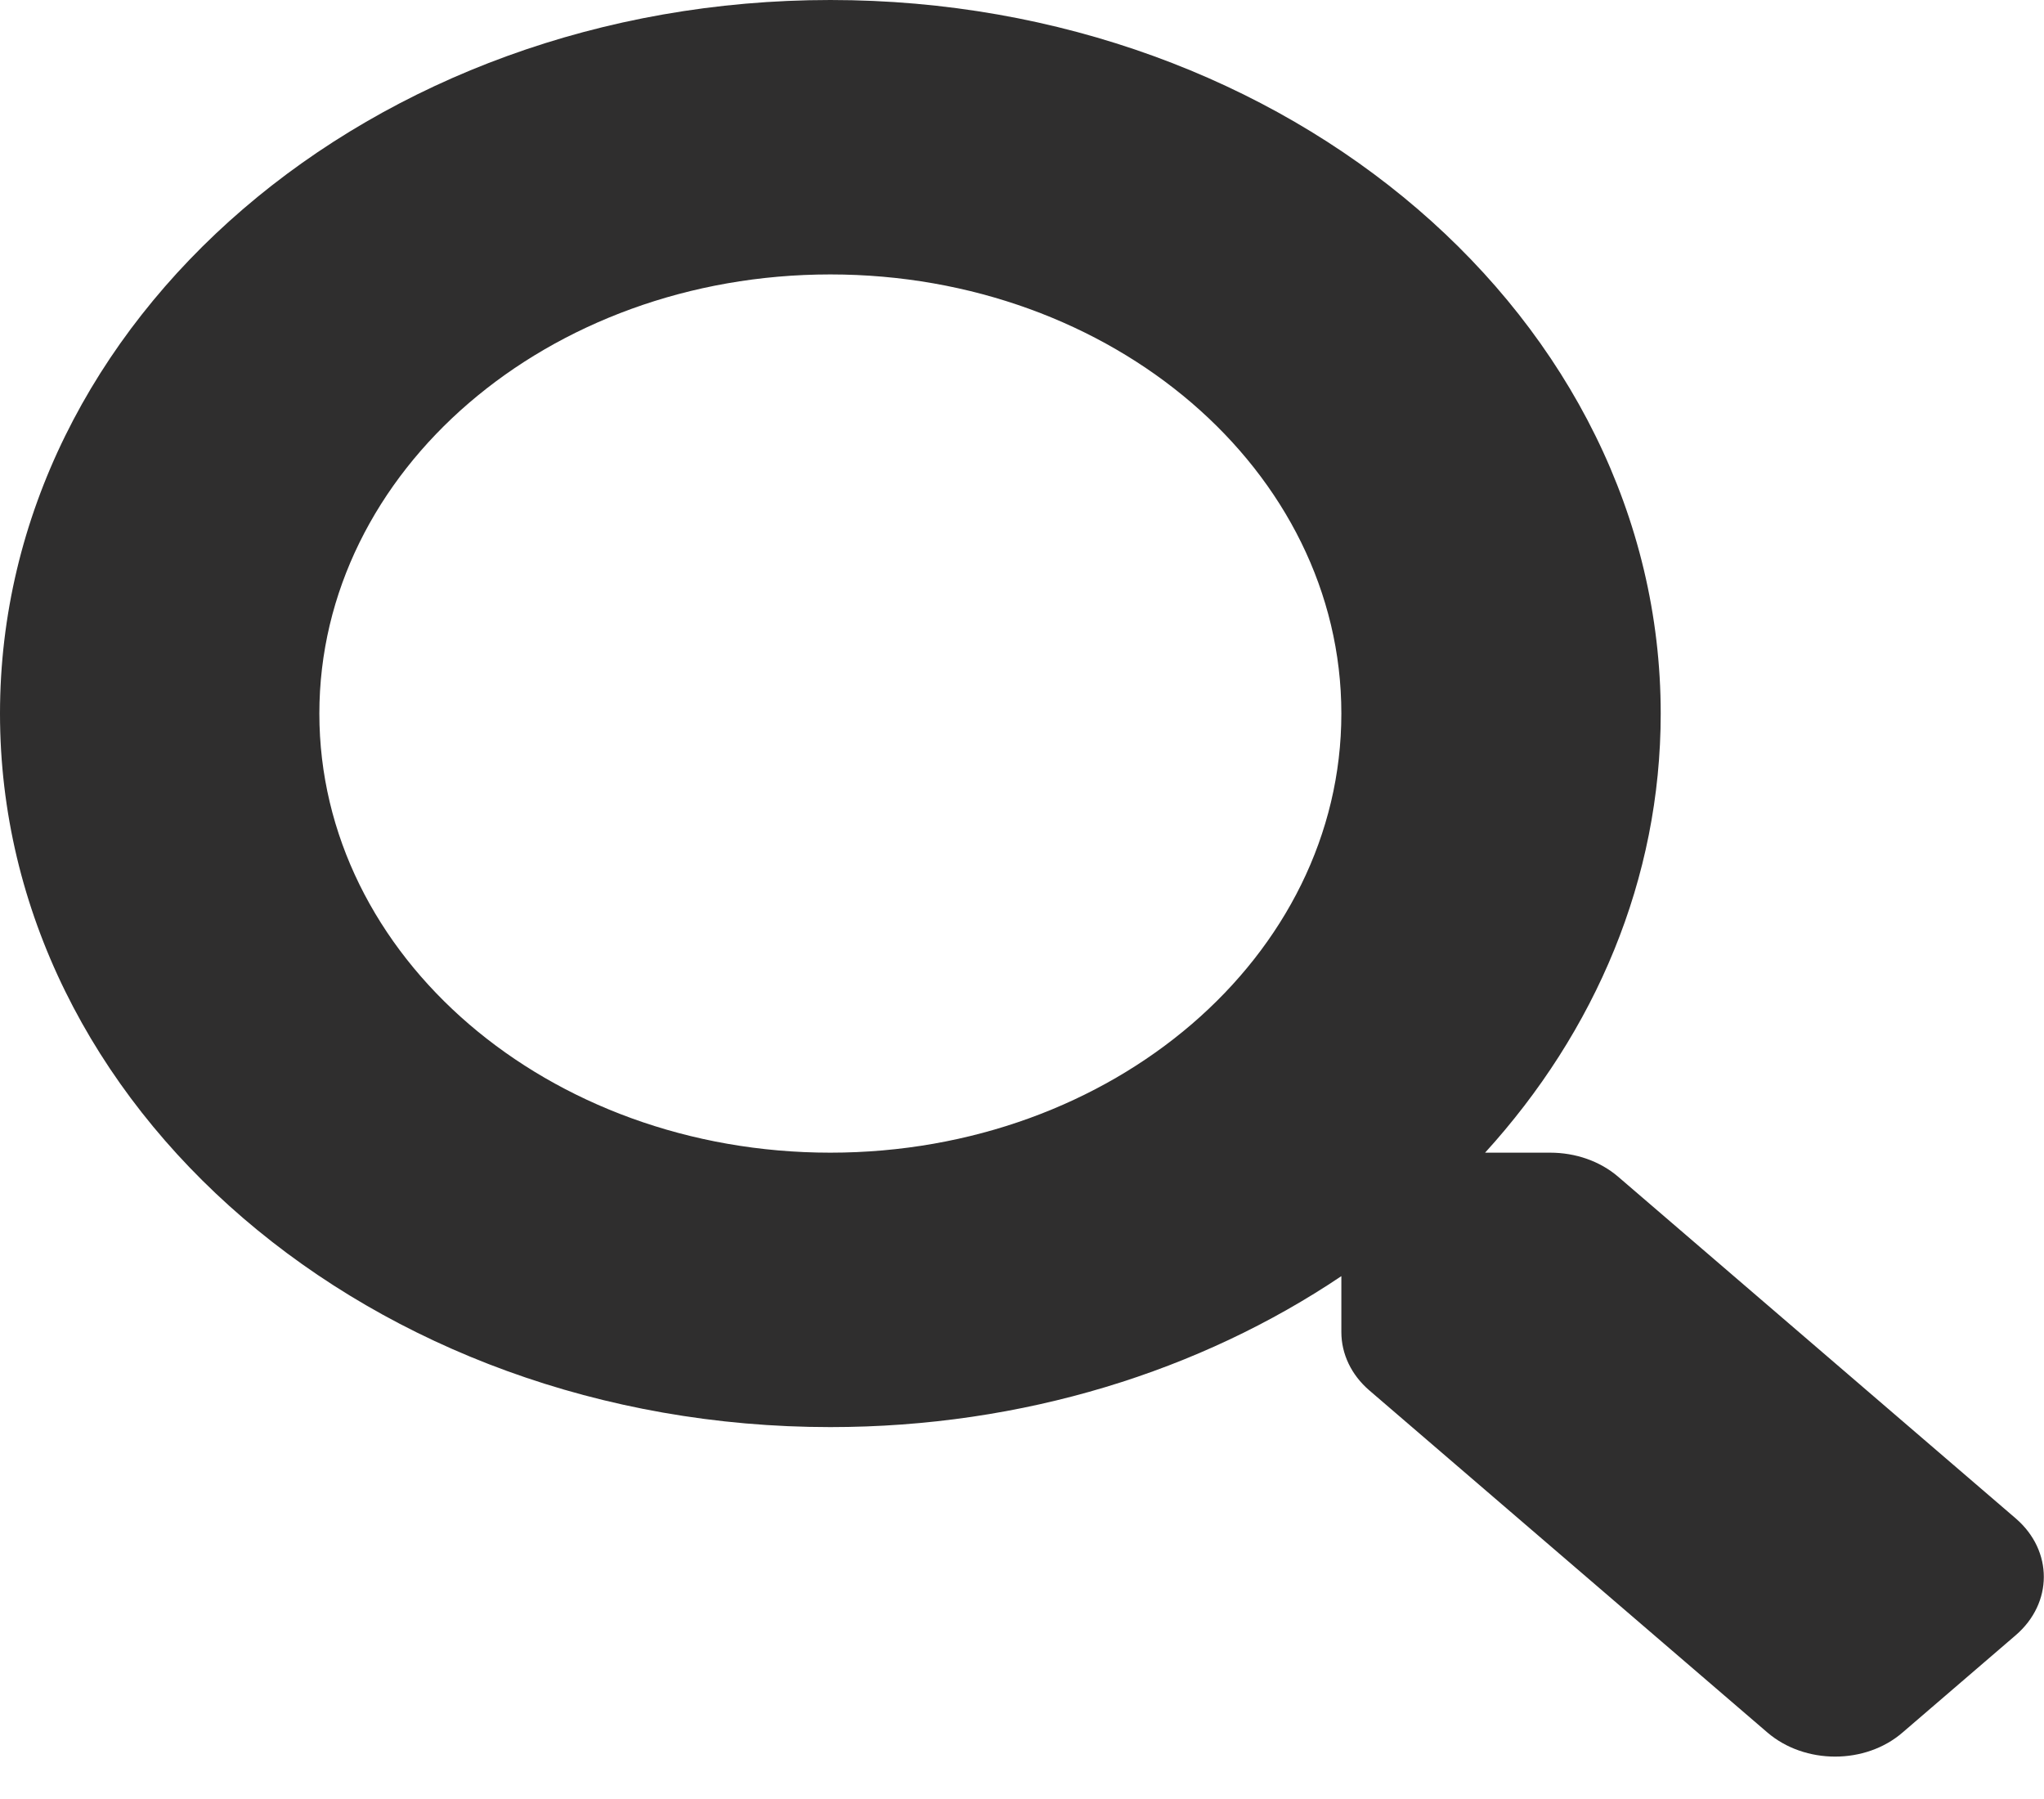
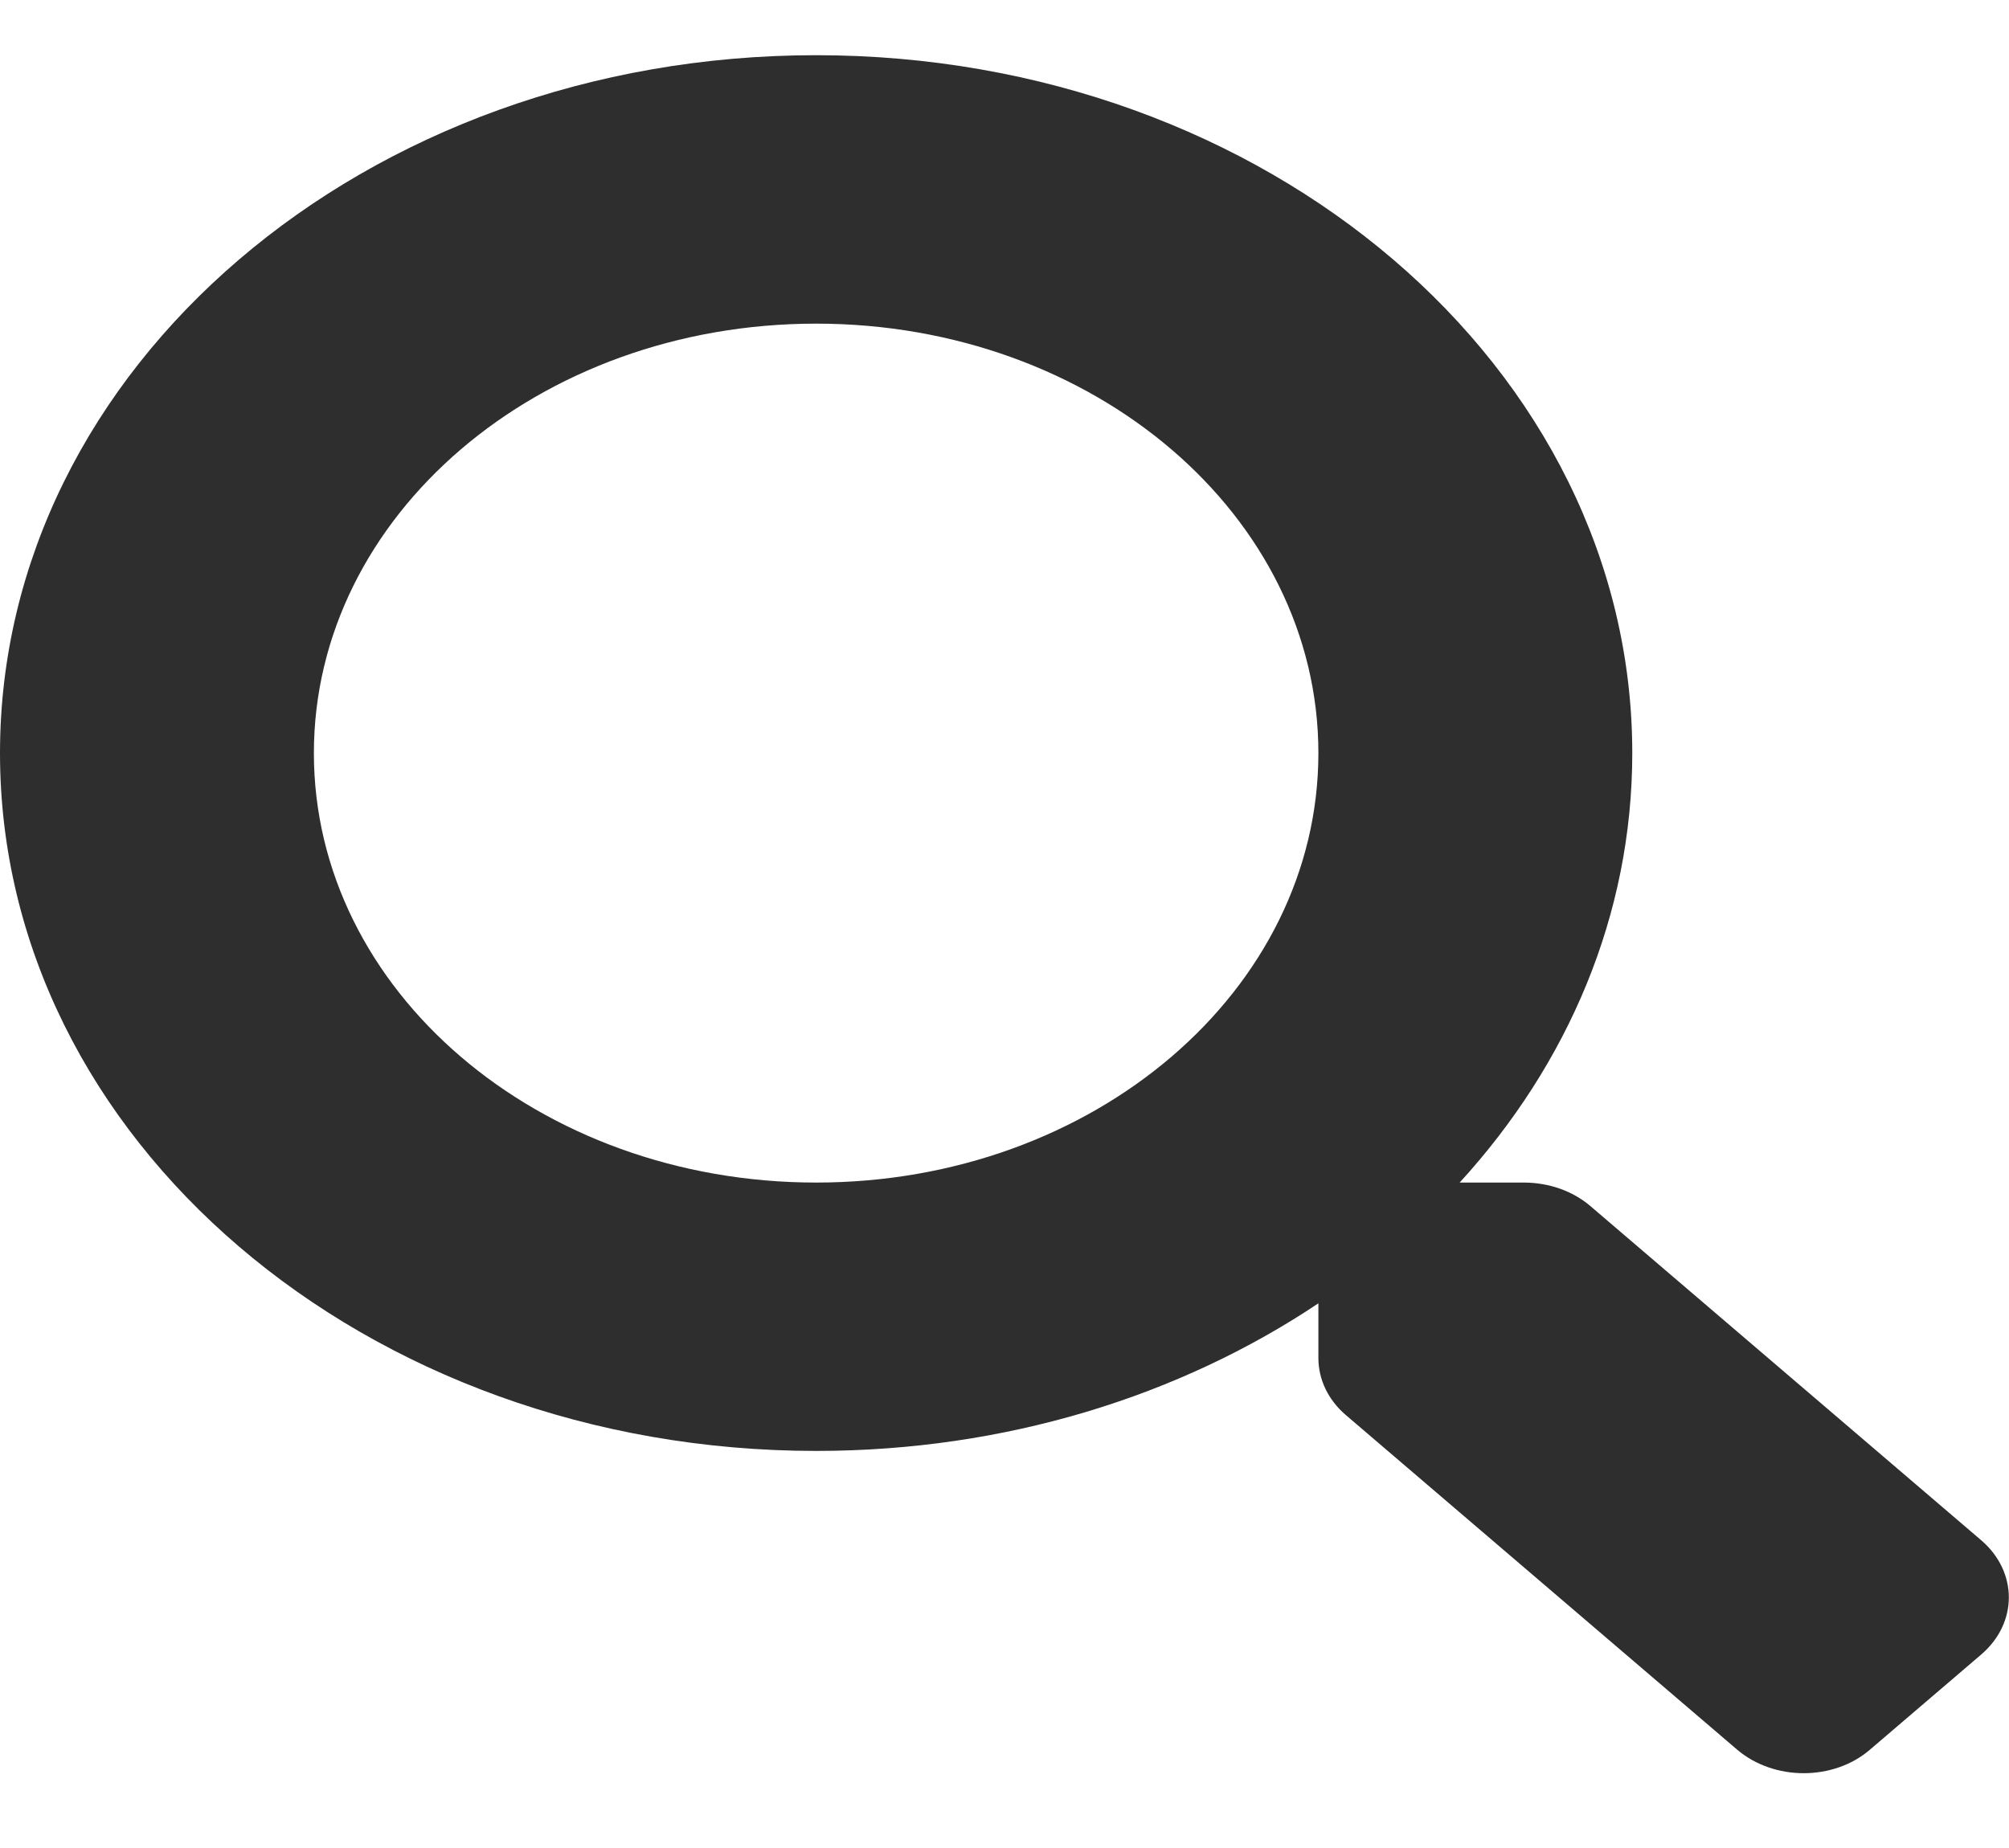
- <svg xmlns="http://www.w3.org/2000/svg" width="25" height="22" viewBox="0 0 25 22" fill="none">
-   <path d="M24.658 18.572L19.79 14.389C19.57 14.201 19.273 14.096 18.96 14.096H18.164C19.512 12.615 20.312 10.752 20.312 8.726C20.312 3.906 15.767 0 10.156 0C4.546 0 0 3.906 0 8.726C0 13.546 4.546 17.452 10.156 17.452C12.515 17.452 14.683 16.764 16.406 15.606V16.29C16.406 16.558 16.528 16.814 16.748 17.003L21.616 21.186C22.075 21.58 22.817 21.58 23.271 21.186L24.653 19.998C25.112 19.604 25.112 18.966 24.658 18.572ZM10.156 14.096C6.704 14.096 3.906 11.696 3.906 8.726C3.906 5.76 6.699 3.356 10.156 3.356C13.608 3.356 16.406 5.756 16.406 8.726C16.406 11.692 13.613 14.096 10.156 14.096Z" fill="#2F2E2E" />
+ <svg xmlns="http://www.w3.org/2000/svg" width="25" height="23" viewBox="0 0 25 23" fill="none">
+   <path d="M24.658 19.173L19.79 15.01C19.57 14.822 19.273 14.718 18.96 14.718H18.164C19.512 13.244 20.312 11.389 20.312 9.373C20.312 4.575 15.767 0.687 10.156 0.687C4.546 0.687 0 4.575 0 9.373C0 14.171 4.546 18.058 10.156 18.058C12.515 18.058 14.683 17.373 16.406 16.221V16.902C16.406 17.169 16.528 17.424 16.748 17.612L21.616 21.775C22.075 22.167 22.817 22.167 23.271 21.775L24.653 20.593C25.112 20.201 25.112 19.566 24.658 19.173ZM10.156 14.718C6.704 14.718 3.906 12.329 3.906 9.373C3.906 6.42 6.699 4.028 10.156 4.028C13.608 4.028 16.406 6.416 16.406 9.373C16.406 12.325 13.613 14.718 10.156 14.718Z" fill="#2F2E2E" />
</svg>
